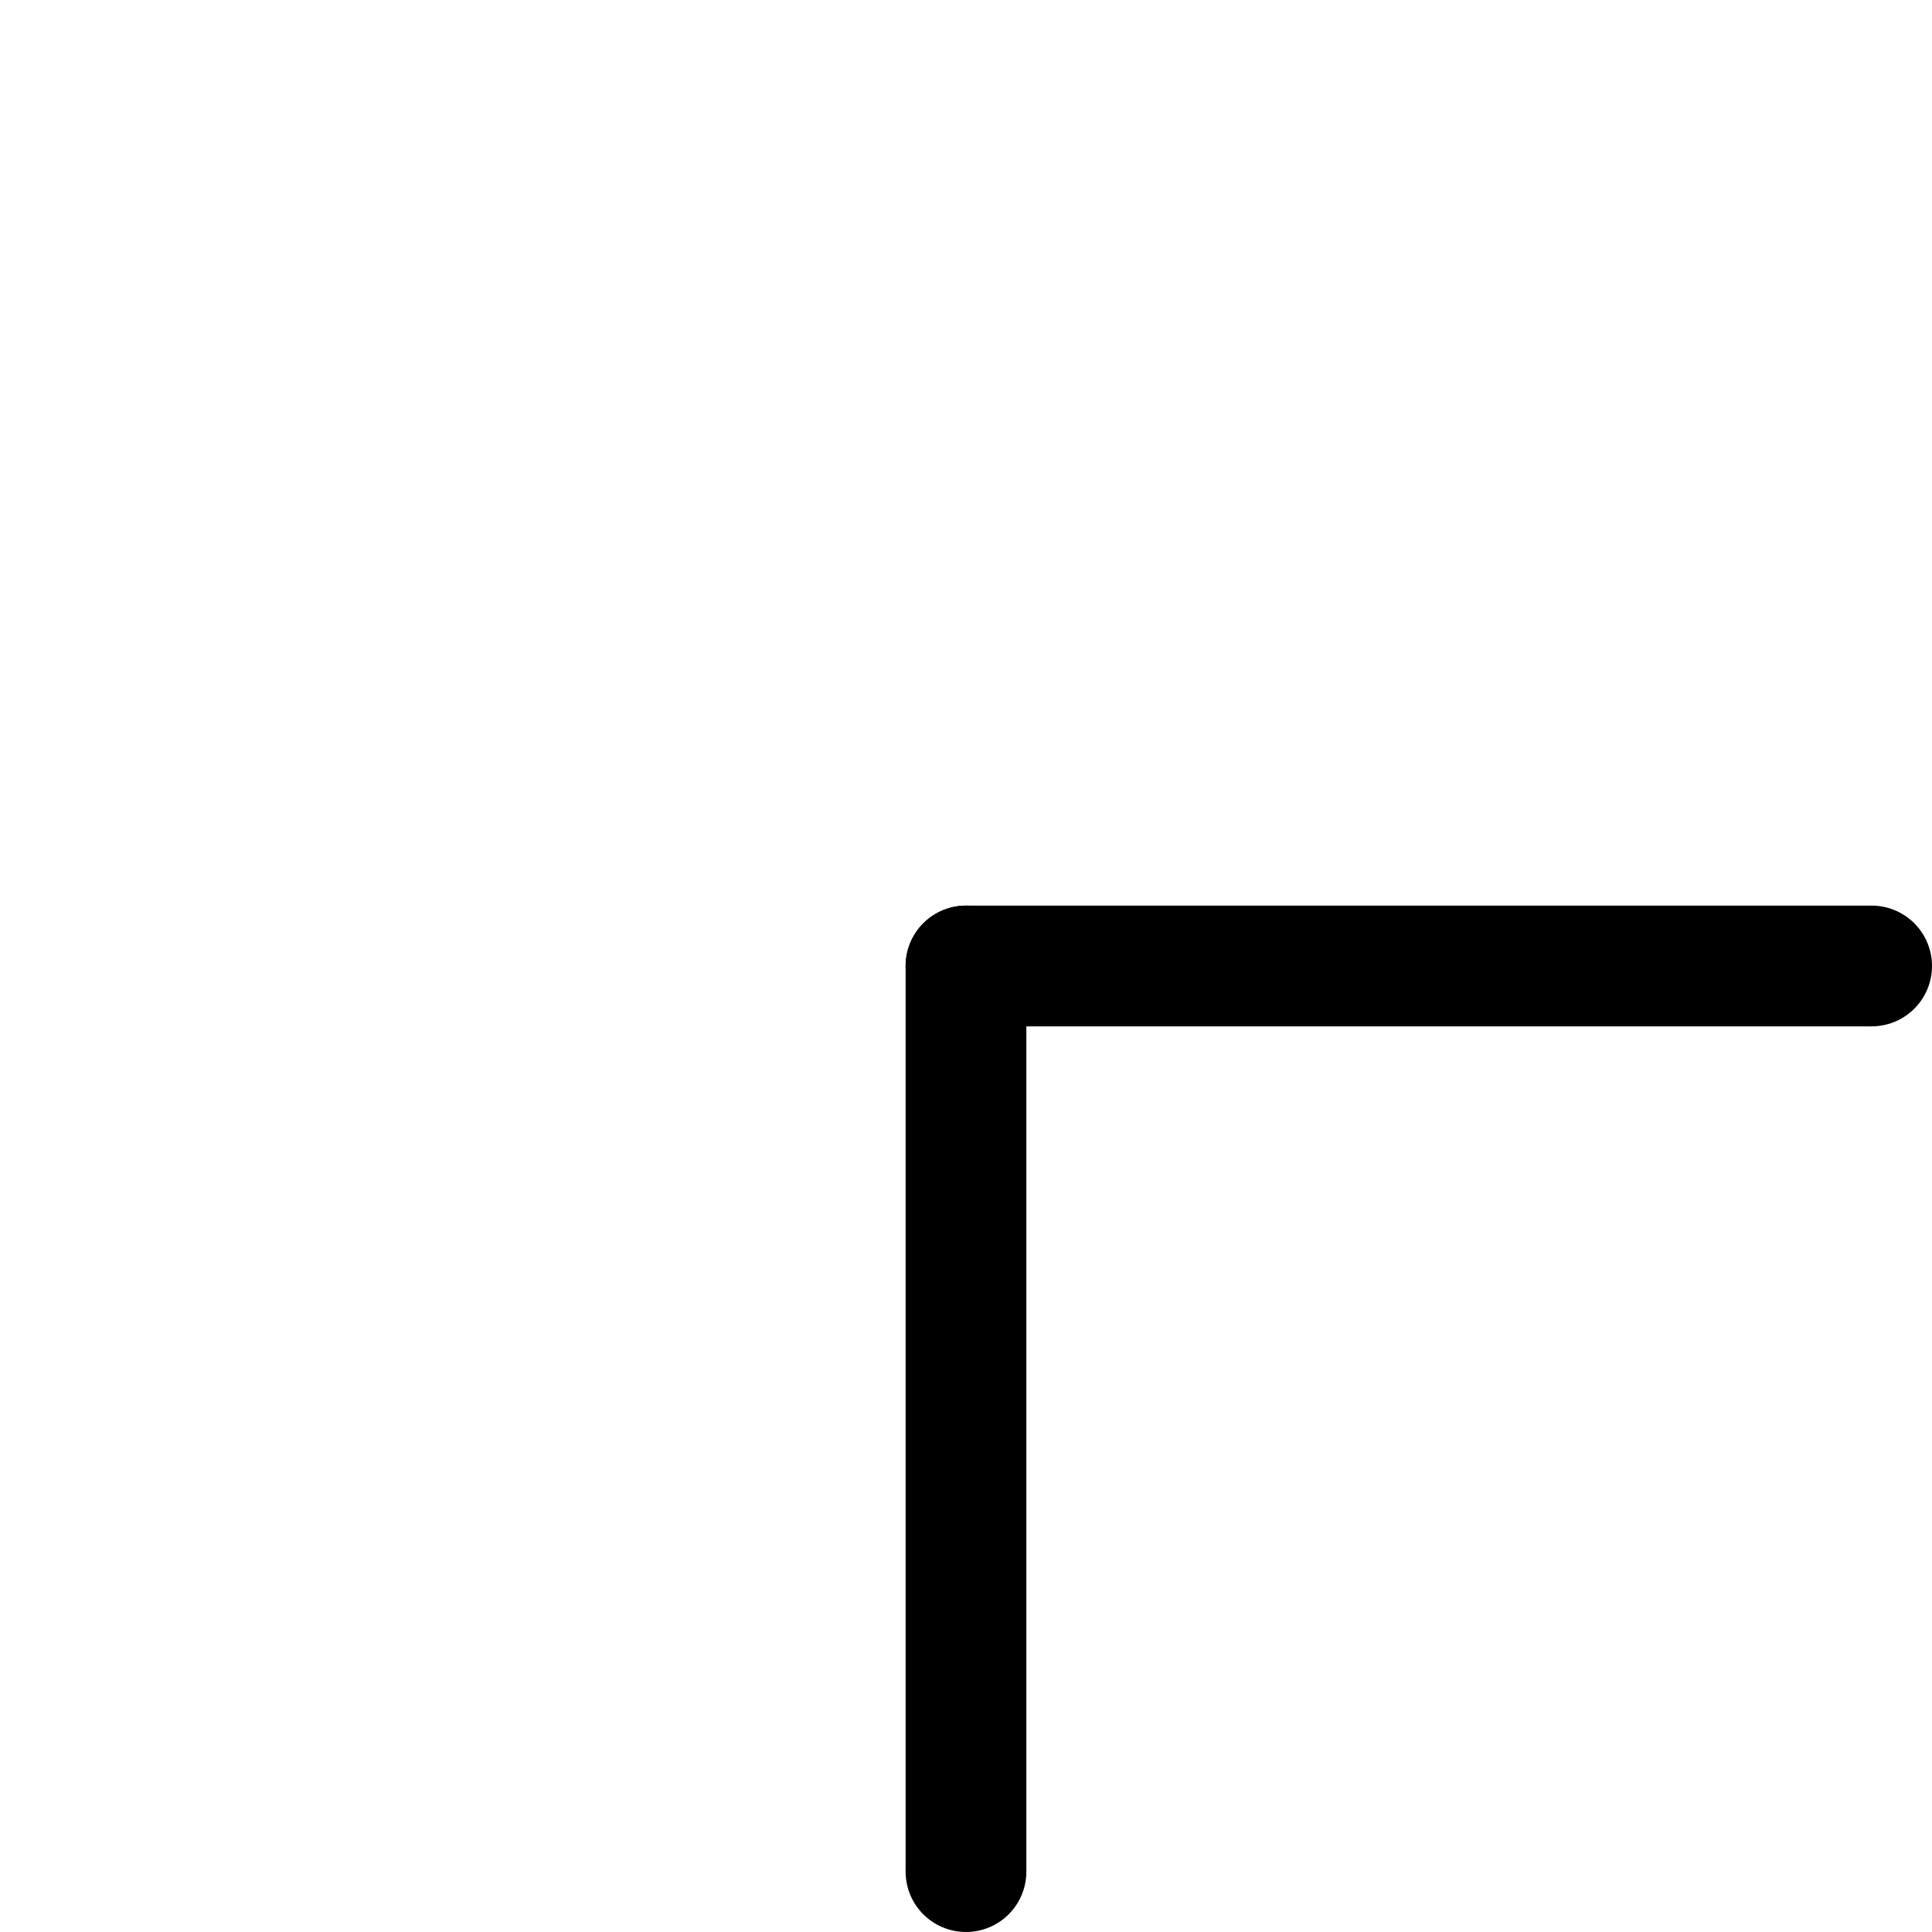
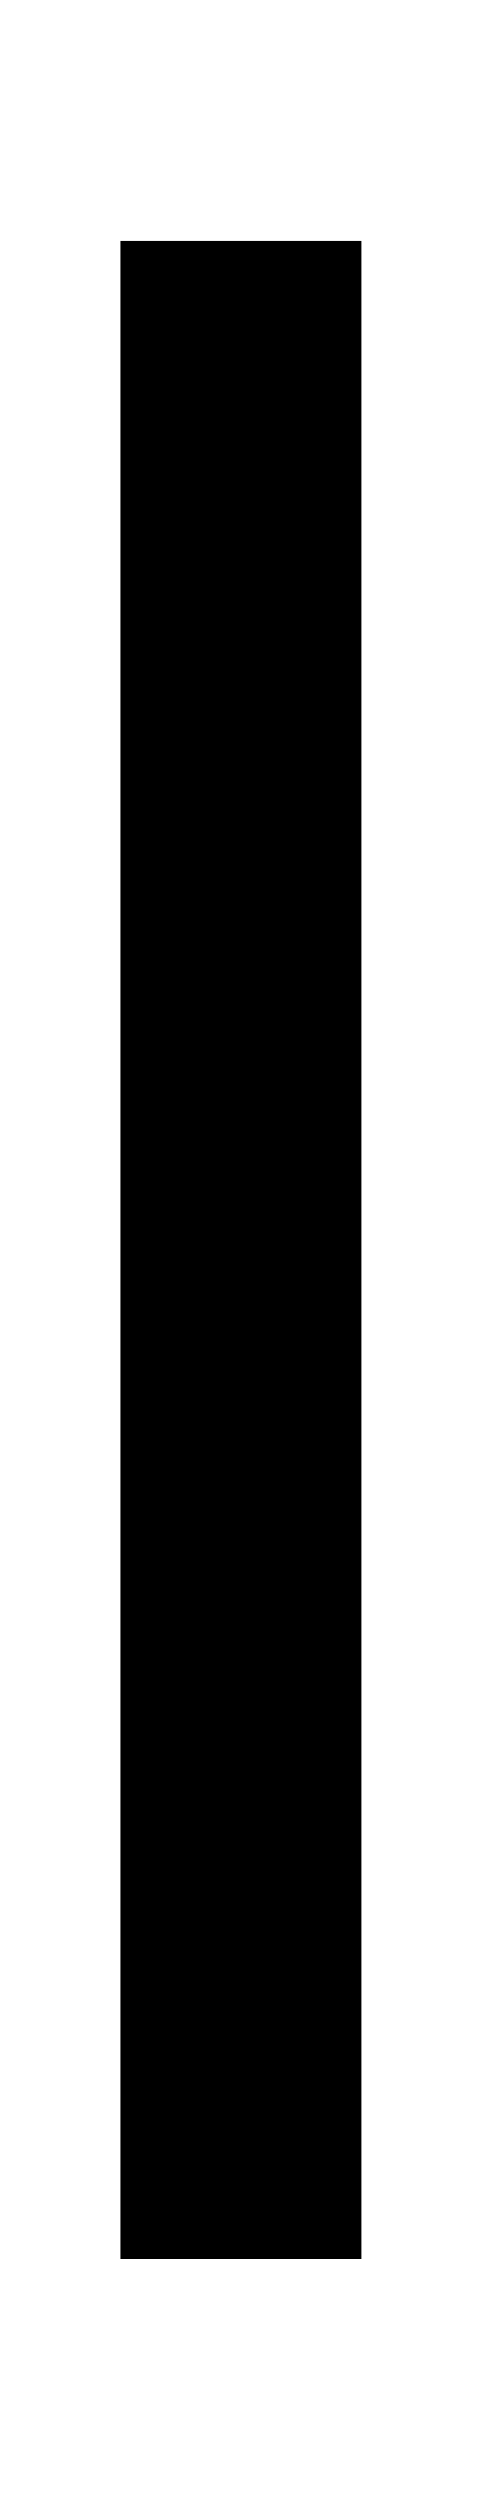
- <svg xmlns="http://www.w3.org/2000/svg" xmlns:ns1="http://schemas.microsoft.com/visio/2003/SVGExtensions/" width="3.15in" height="3.15in" viewBox="0 0 226.772 226.772" xml:space="preserve" color-interpolation-filters="sRGB" class="st2">
+ <svg xmlns="http://www.w3.org/2000/svg" xmlns:ns1="http://schemas.microsoft.com/visio/2003/SVGExtensions/" width="0.315in" height="1.634in" viewBox="0 0 22.677 117.638" xml:space="preserve" color-interpolation-filters="sRGB" class="st2">
  <ns1:documentProperties ns1:langID="1033" ns1:metric="true" ns1:viewMarkup="false" />
  <style type="text/css">
	
- 		.st1 {stroke:#000000;stroke-linecap:round;stroke-linejoin:round;stroke-width:14.173}
+ 		.st1 {stroke:#000000;stroke-linecap:butt;stroke-width:11.339}
		.st2 {fill:none;fill-rule:evenodd;font-size:12;overflow:visible;stroke-linecap:square;stroke-miterlimit:3}
	
	</style>
  <g ns1:mID="0" ns1:index="1" ns1:groupContext="foregroundPage">
    <ns1:pageProperties ns1:drawingScale="1" ns1:pageScale="1" ns1:drawingUnits="0" ns1:shadowOffsetX="9" ns1:shadowOffsetY="-9" ns1:shadowType="1" />
-     <g id="shape1-1" ns1:mID="1" ns1:groupContext="shape" transform="translate(113.386,-113.386)">
-       <path d="M0 226.77 L106.3 226.77" class="st1" />
-     </g>
-     <g id="shape2-4" ns1:mID="2" ns1:groupContext="shape" transform="translate(-113.386,219.685) rotate(-90)">
-       <path d="M0 226.77 L106.3 226.77" class="st1" />
+     <g id="shape3-1" ns1:mID="3" ns1:groupContext="shape" transform="translate(128.976,11.3386) rotate(90)">
+       <path d="M0 117.64 L94.96 117.64" class="st1" />
    </g>
  </g>
</svg>
